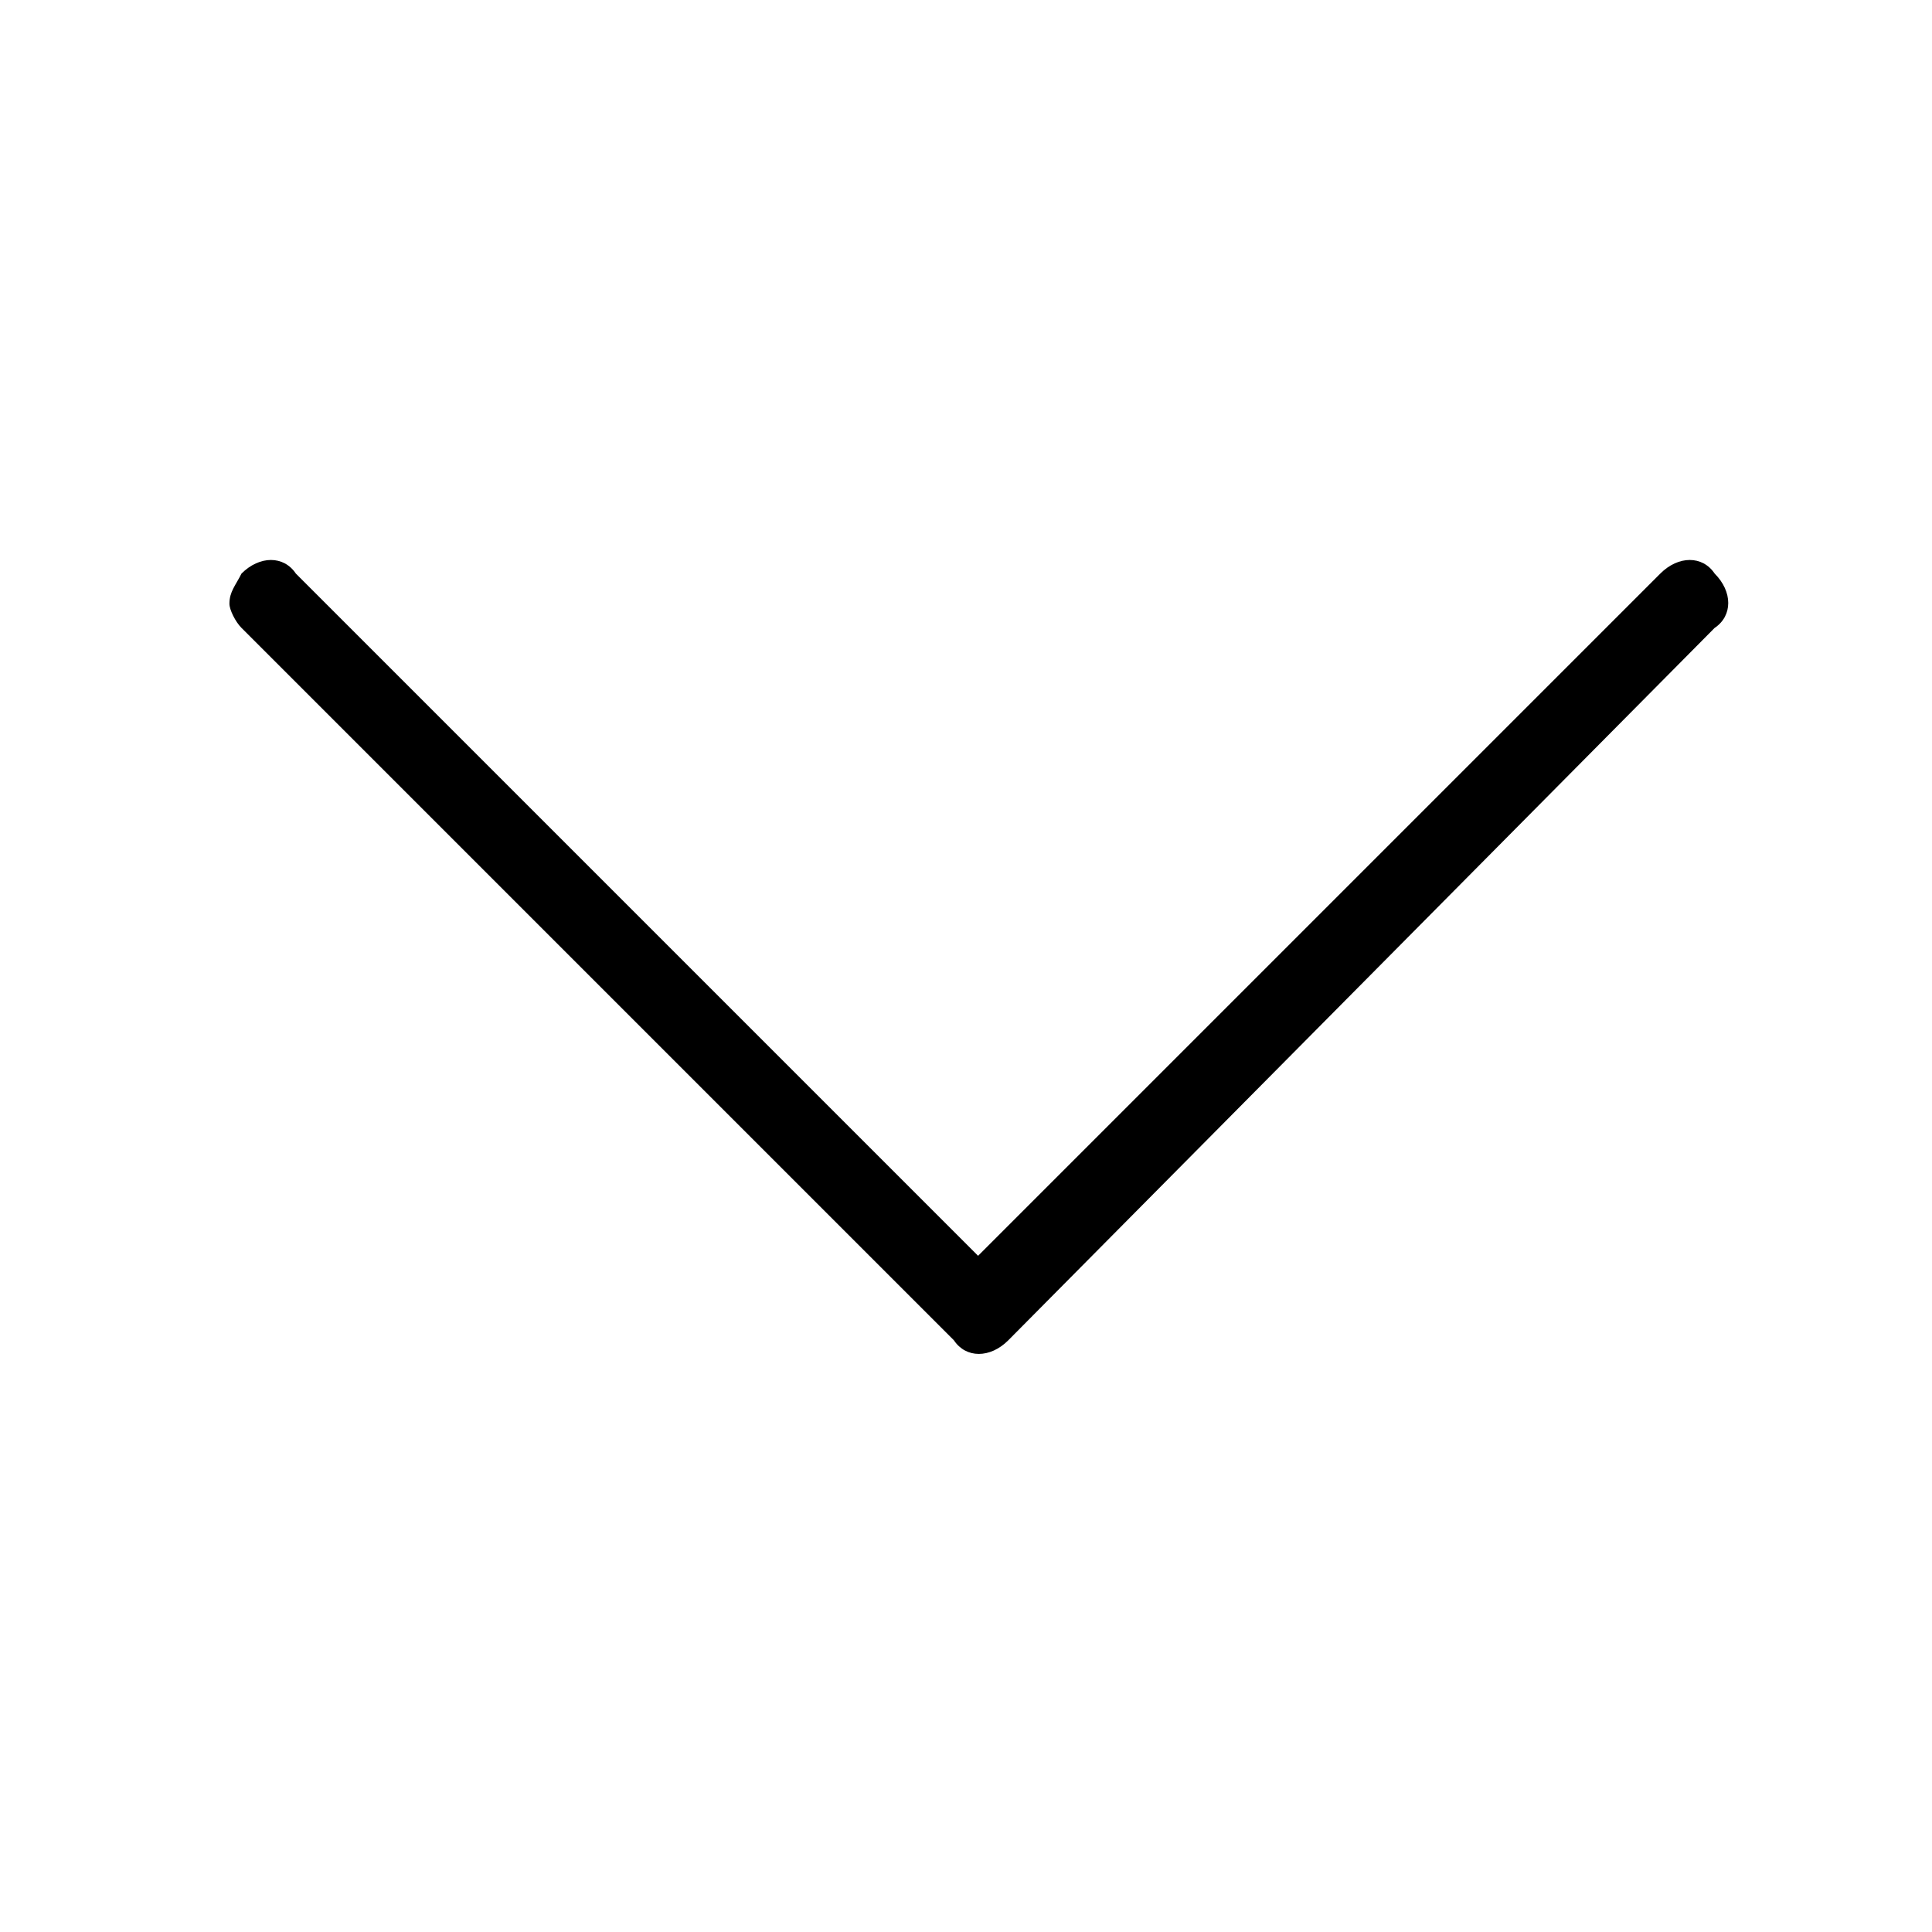
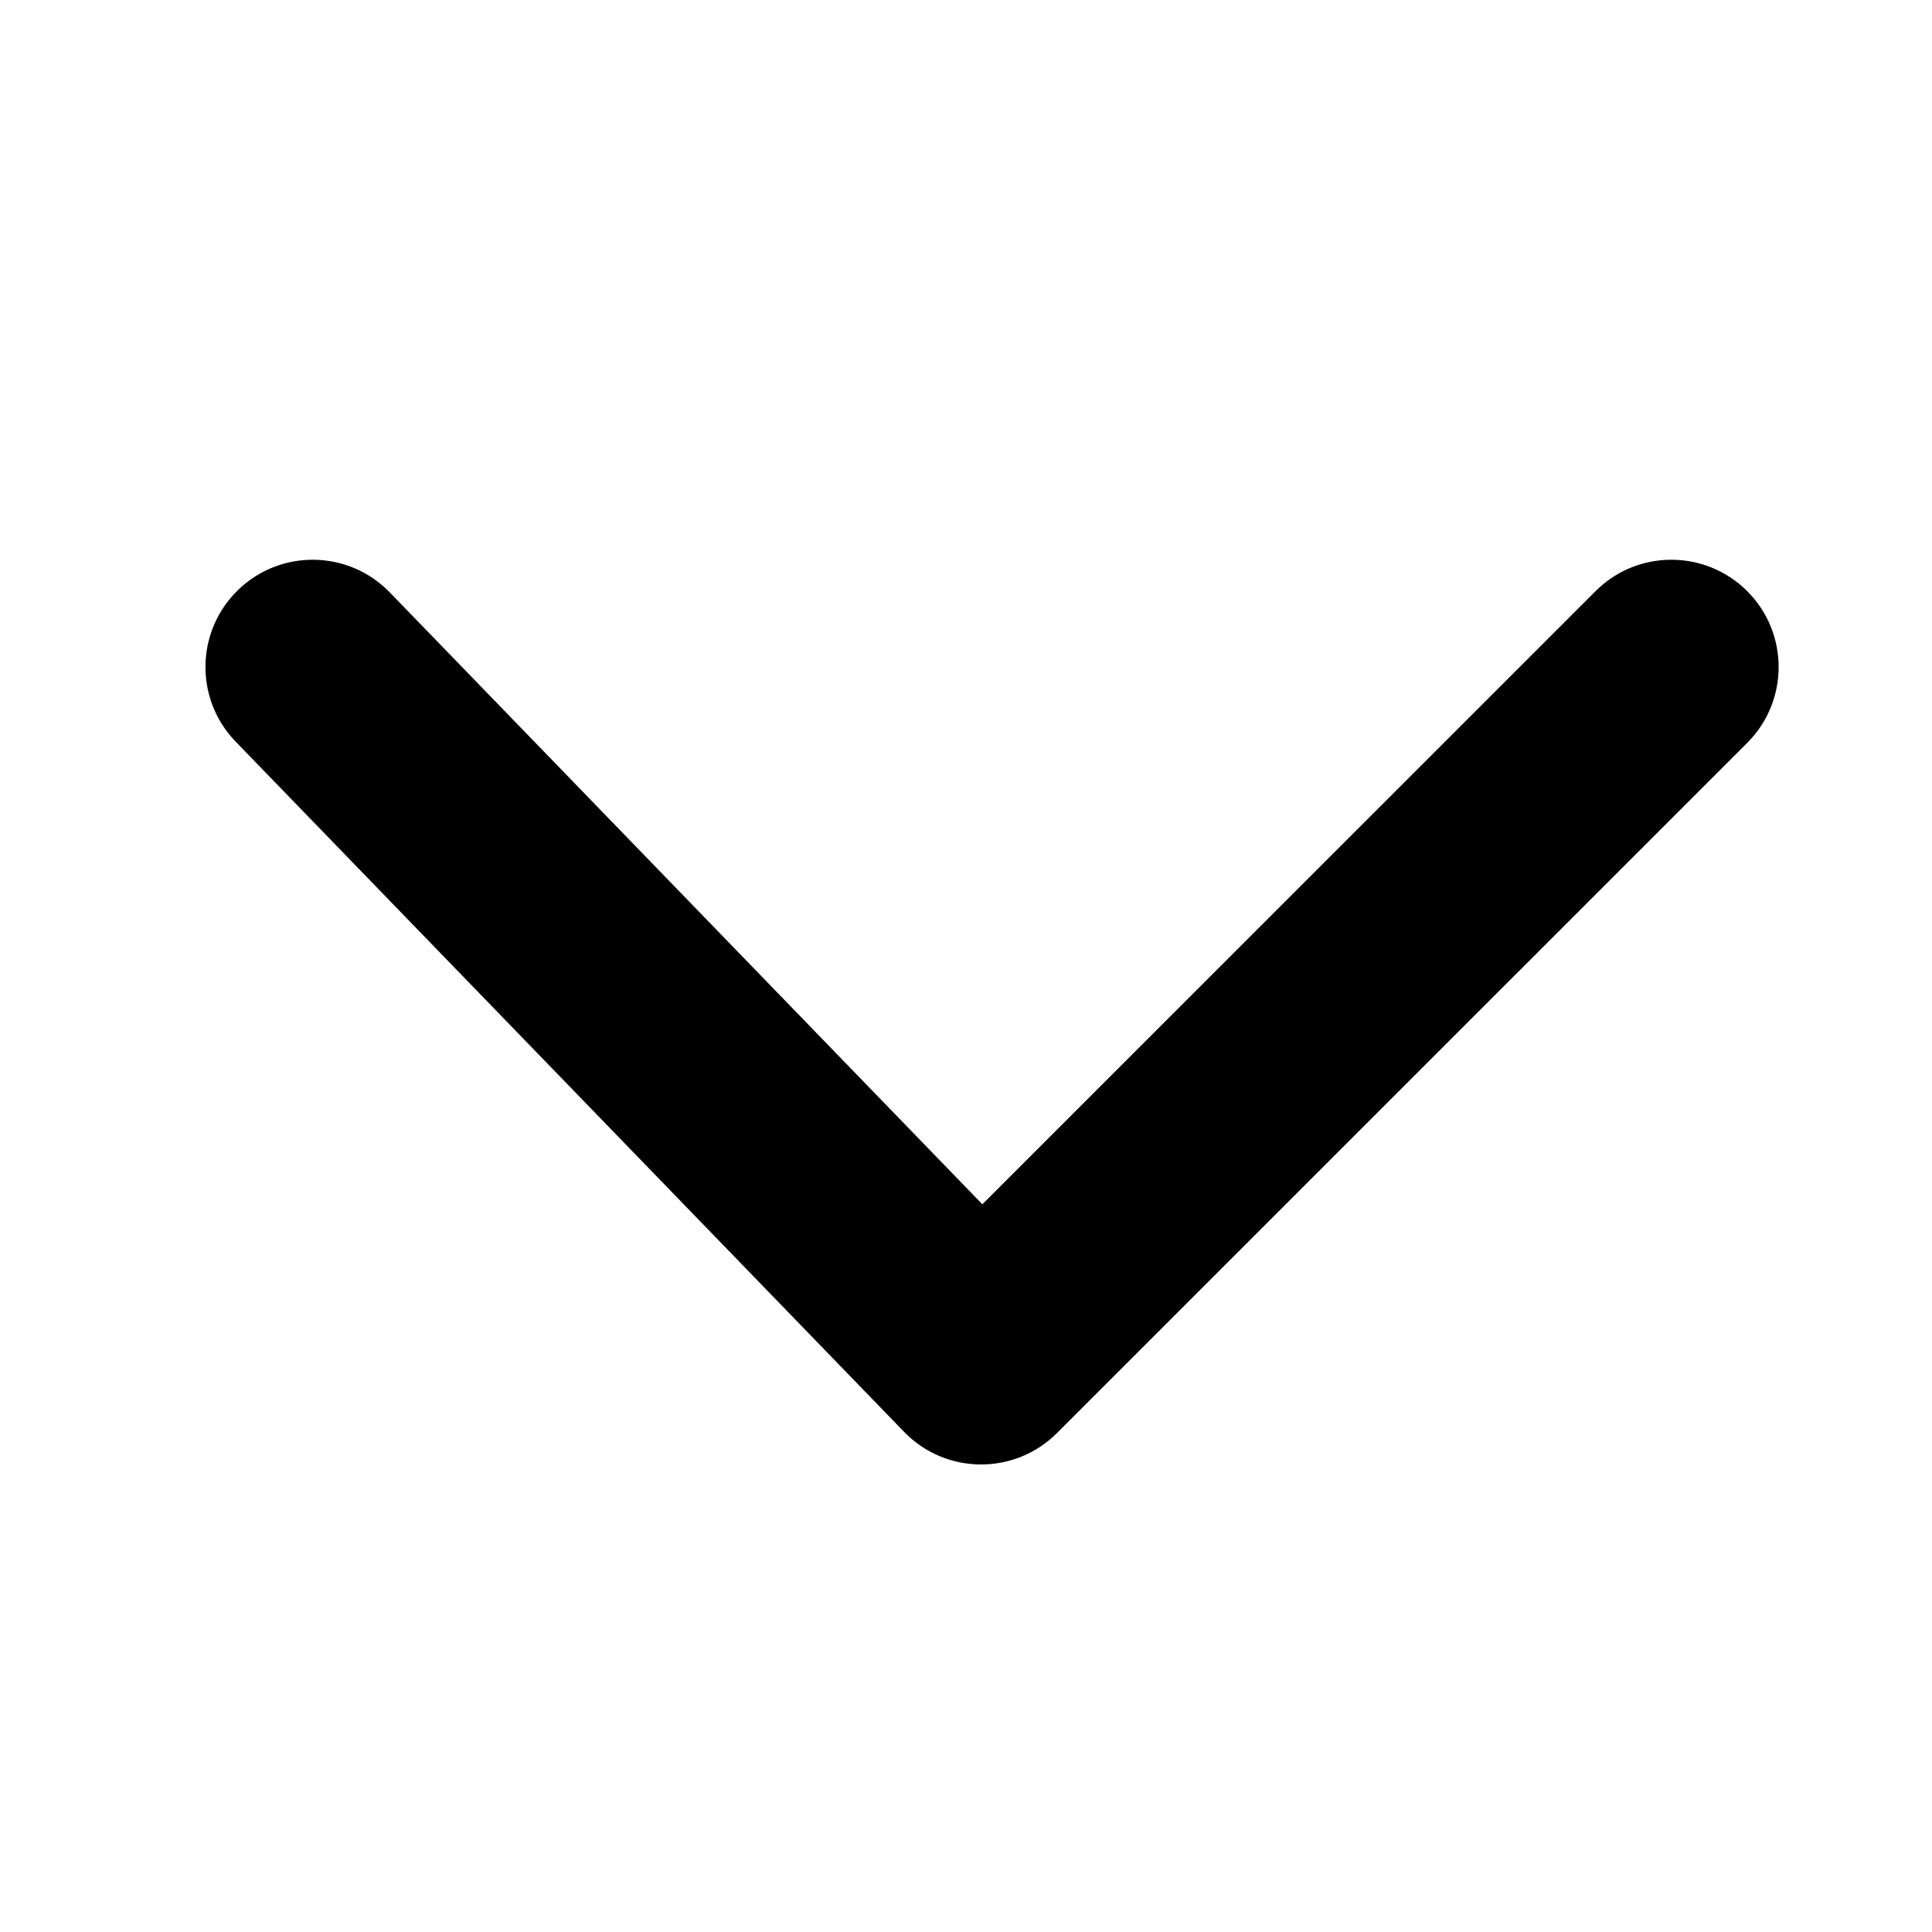
- <svg xmlns="http://www.w3.org/2000/svg" version="1.1" id="Capa_1" x="0px" y="0px" viewBox="0 0 32 32" style="enable-background:new 0 0 32 32;" xml:space="preserve">
-   <path d="M3.8,10c0-0.2,0.1-0.3,0.2-0.5c0.3-0.3,0.7-0.3,0.9,0l11.3,11.3L27.5,9.5c0.3-0.3,0.7-0.3,0.9,0c0.3,0.3,0.3,0.7,0,0.9  L16.7,22.2c-0.3,0.3-0.7,0.3-0.9,0L4,10.4C3.9,10.3,3.8,10.1,3.8,10L3.8,10z" />
+ <svg xmlns="http://www.w3.org/2000/svg" width="180px" height="180px" viewBox="0 0 180 180" version="1.1">
+   <defs />
+   <g id="iconos" stroke="none" stroke-width="1" fill="none" fill-rule="evenodd">
+     <g id="chevron-donw" fill-rule="nonzero" fill="#000000">
+       <path d="M148.652,133.515 C152.555,137.417 158.882,137.417 162.785,133.514 C166.688,129.611 166.687,123.283 162.784,119.38 L98.475,55.077 C94.528,51.13 88.113,51.182 84.229,55.192 L21.956,119.495 C18.117,123.46 18.218,129.787 22.183,133.627 C26.148,137.466 32.475,137.365 36.315,133.4 L91.523,76.392 L148.652,133.515 Z" id="Path-23" transform="translate(92.42675, 94.2959) scale(1, -1) translate(-92.42675, -94.2959) " />
+     </g>
+   </g>
</svg>
